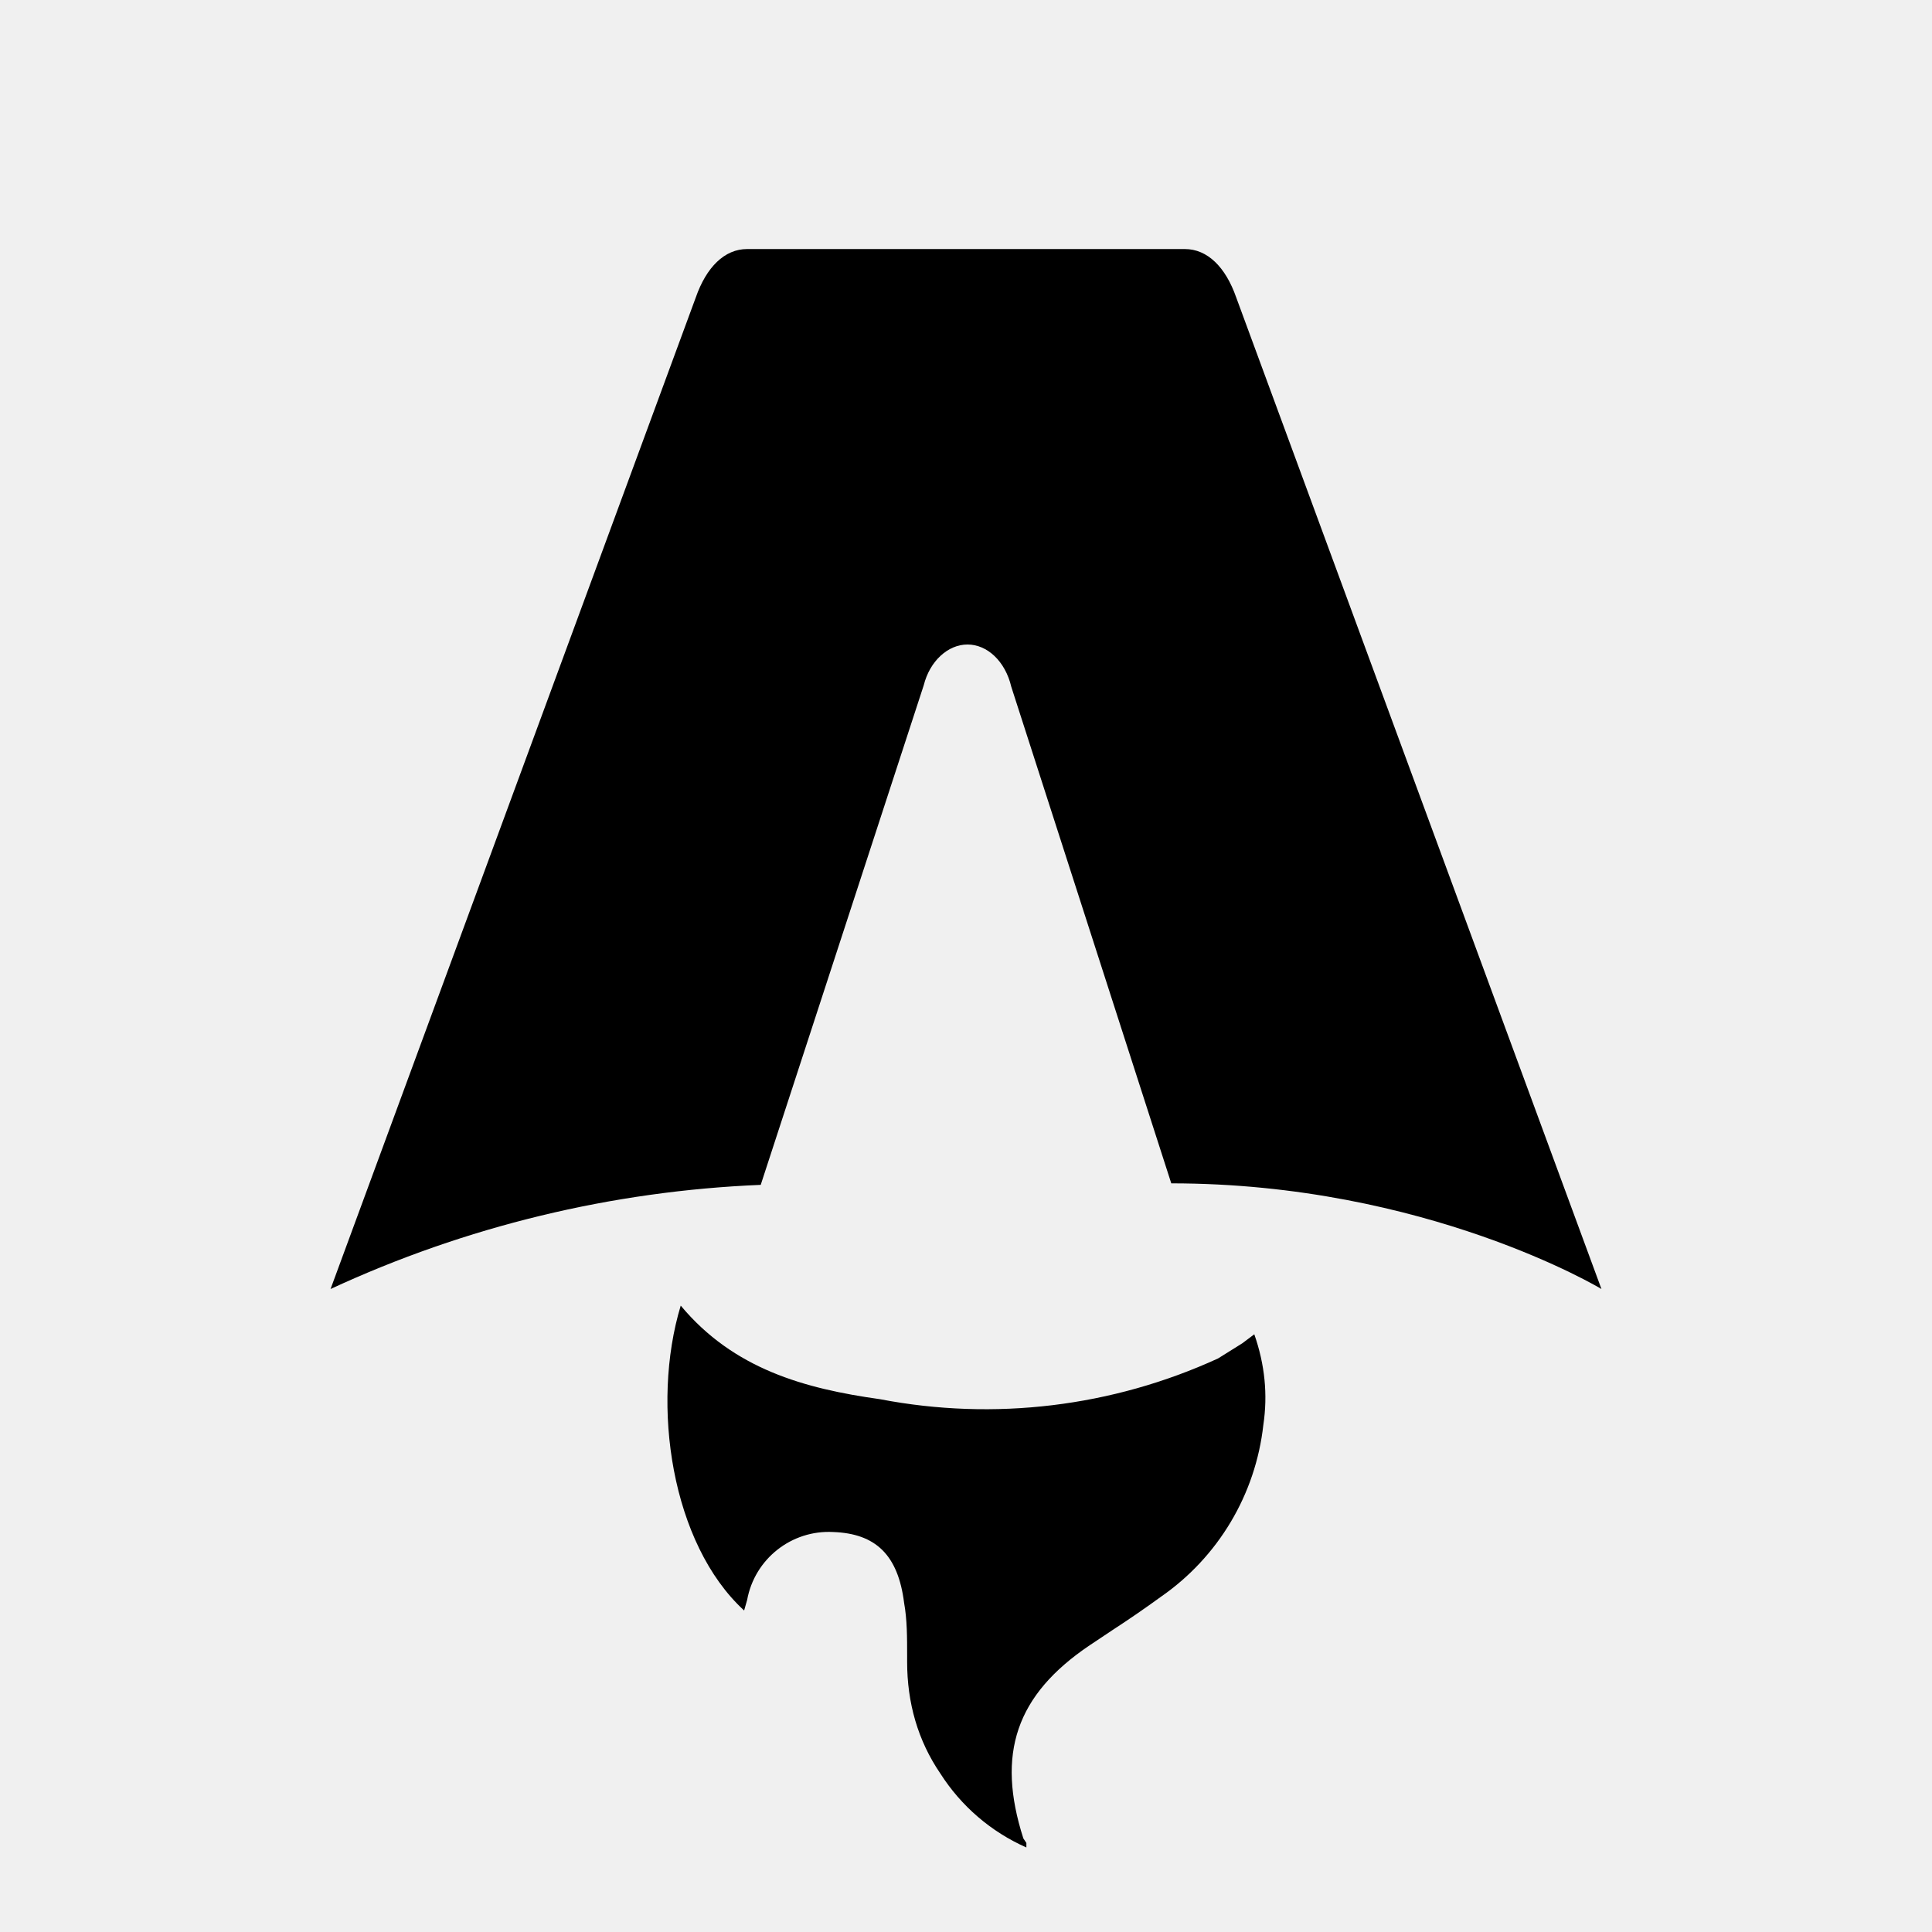
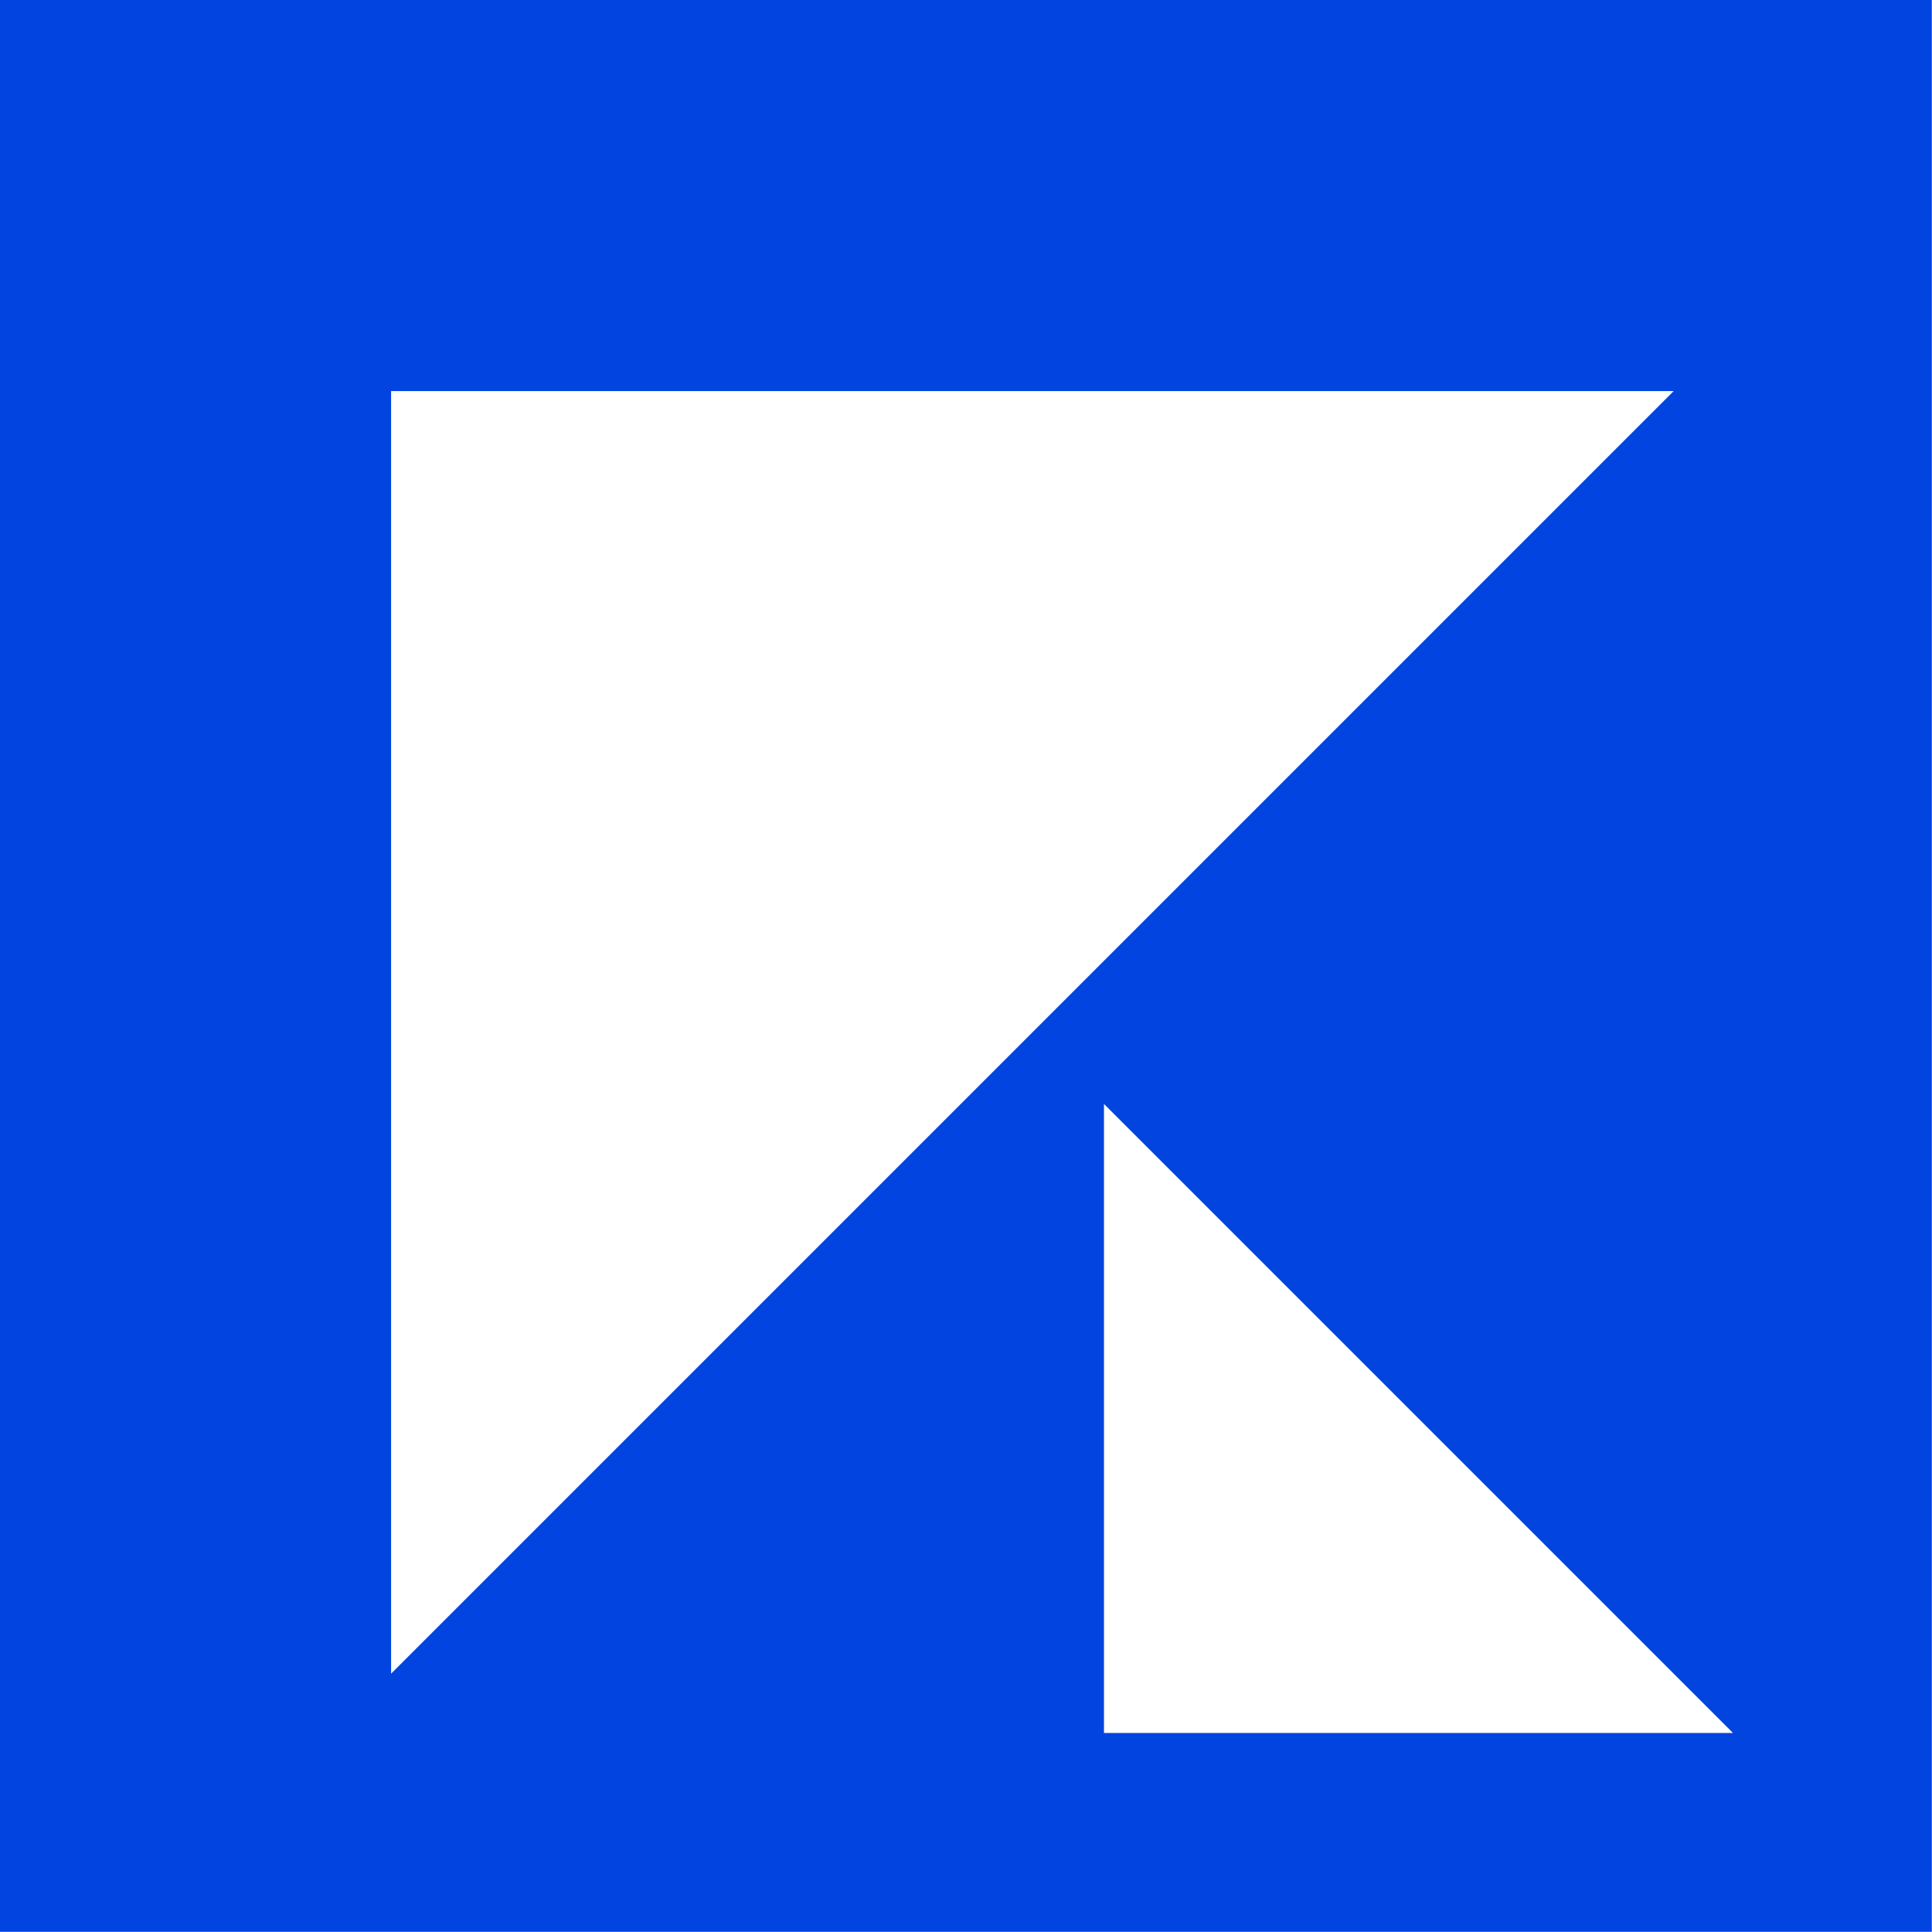
- <svg xmlns="http://www.w3.org/2000/svg" fill="none" viewBox="0 0 128 128">
-   <path d="M50.4 78.5a75.1 75.1 0 0 0-28.5 6.9l24.2-65.7c.7-2 1.9-3.2 3.4-3.2h29c1.5 0 2.7 1.2 3.4 3.2l24.2 65.7s-11.6-7-28.5-7L67 45.5c-.4-1.7-1.6-2.8-2.9-2.8-1.3 0-2.5 1.1-2.9 2.7L50.4 78.5Zm-1.1 28.2Zm-4.2-20.2c-2 6.6-.6 15.8 4.2 20.2a17.5 17.5 0 0 1 .2-.7 5.5 5.5 0 0 1 5.7-4.5c2.8.1 4.3 1.5 4.7 4.7.2 1.1.2 2.3.2 3.5v.4c0 2.7.7 5.2 2.2 7.4a13 13 0 0 0 5.7 4.9v-.3l-.2-.3c-1.8-5.6-.5-9.5 4.4-12.8l1.5-1a73 73 0 0 0 3.2-2.2 16 16 0 0 0 6.8-11.4c.3-2 .1-4-.6-6l-.8.6-1.6 1a37 37 0 0 1-22.4 2.7c-5-.7-9.7-2-13.2-6.2Z" />
-   <style>
-         path { fill: #000; }
-         @media (prefers-color-scheme: dark) {
-             path { fill: #FFF; }
-         }
-     </style>
+ <svg xmlns="http://www.w3.org/2000/svg" width="100%" height="100%" viewBox="0 0 5336 5336" version="1.1" xml:space="preserve" style="fill-rule:evenodd;clip-rule:evenodd;stroke-linejoin:round;stroke-miterlimit:2;">
+   <rect id="Icon" x="0" y="0" width="5335.5" height="5335.46" style="fill:#0144df;" />
+   <path id="Icon1" d="M1080.18,4622.5l-0,-3542.34l3542.34,0l-3542.34,3542.34Zm3706.13,163.789l-1737.25,0l-0,-1737.25l1737.25,1737.25Z" style="fill:#fff;" />
+   <g id="ShiftValues" />
+   <g id="MirrorValues" />
+   <g id="ExtremeValues" />
+   <g id="Palette" />
</svg>
